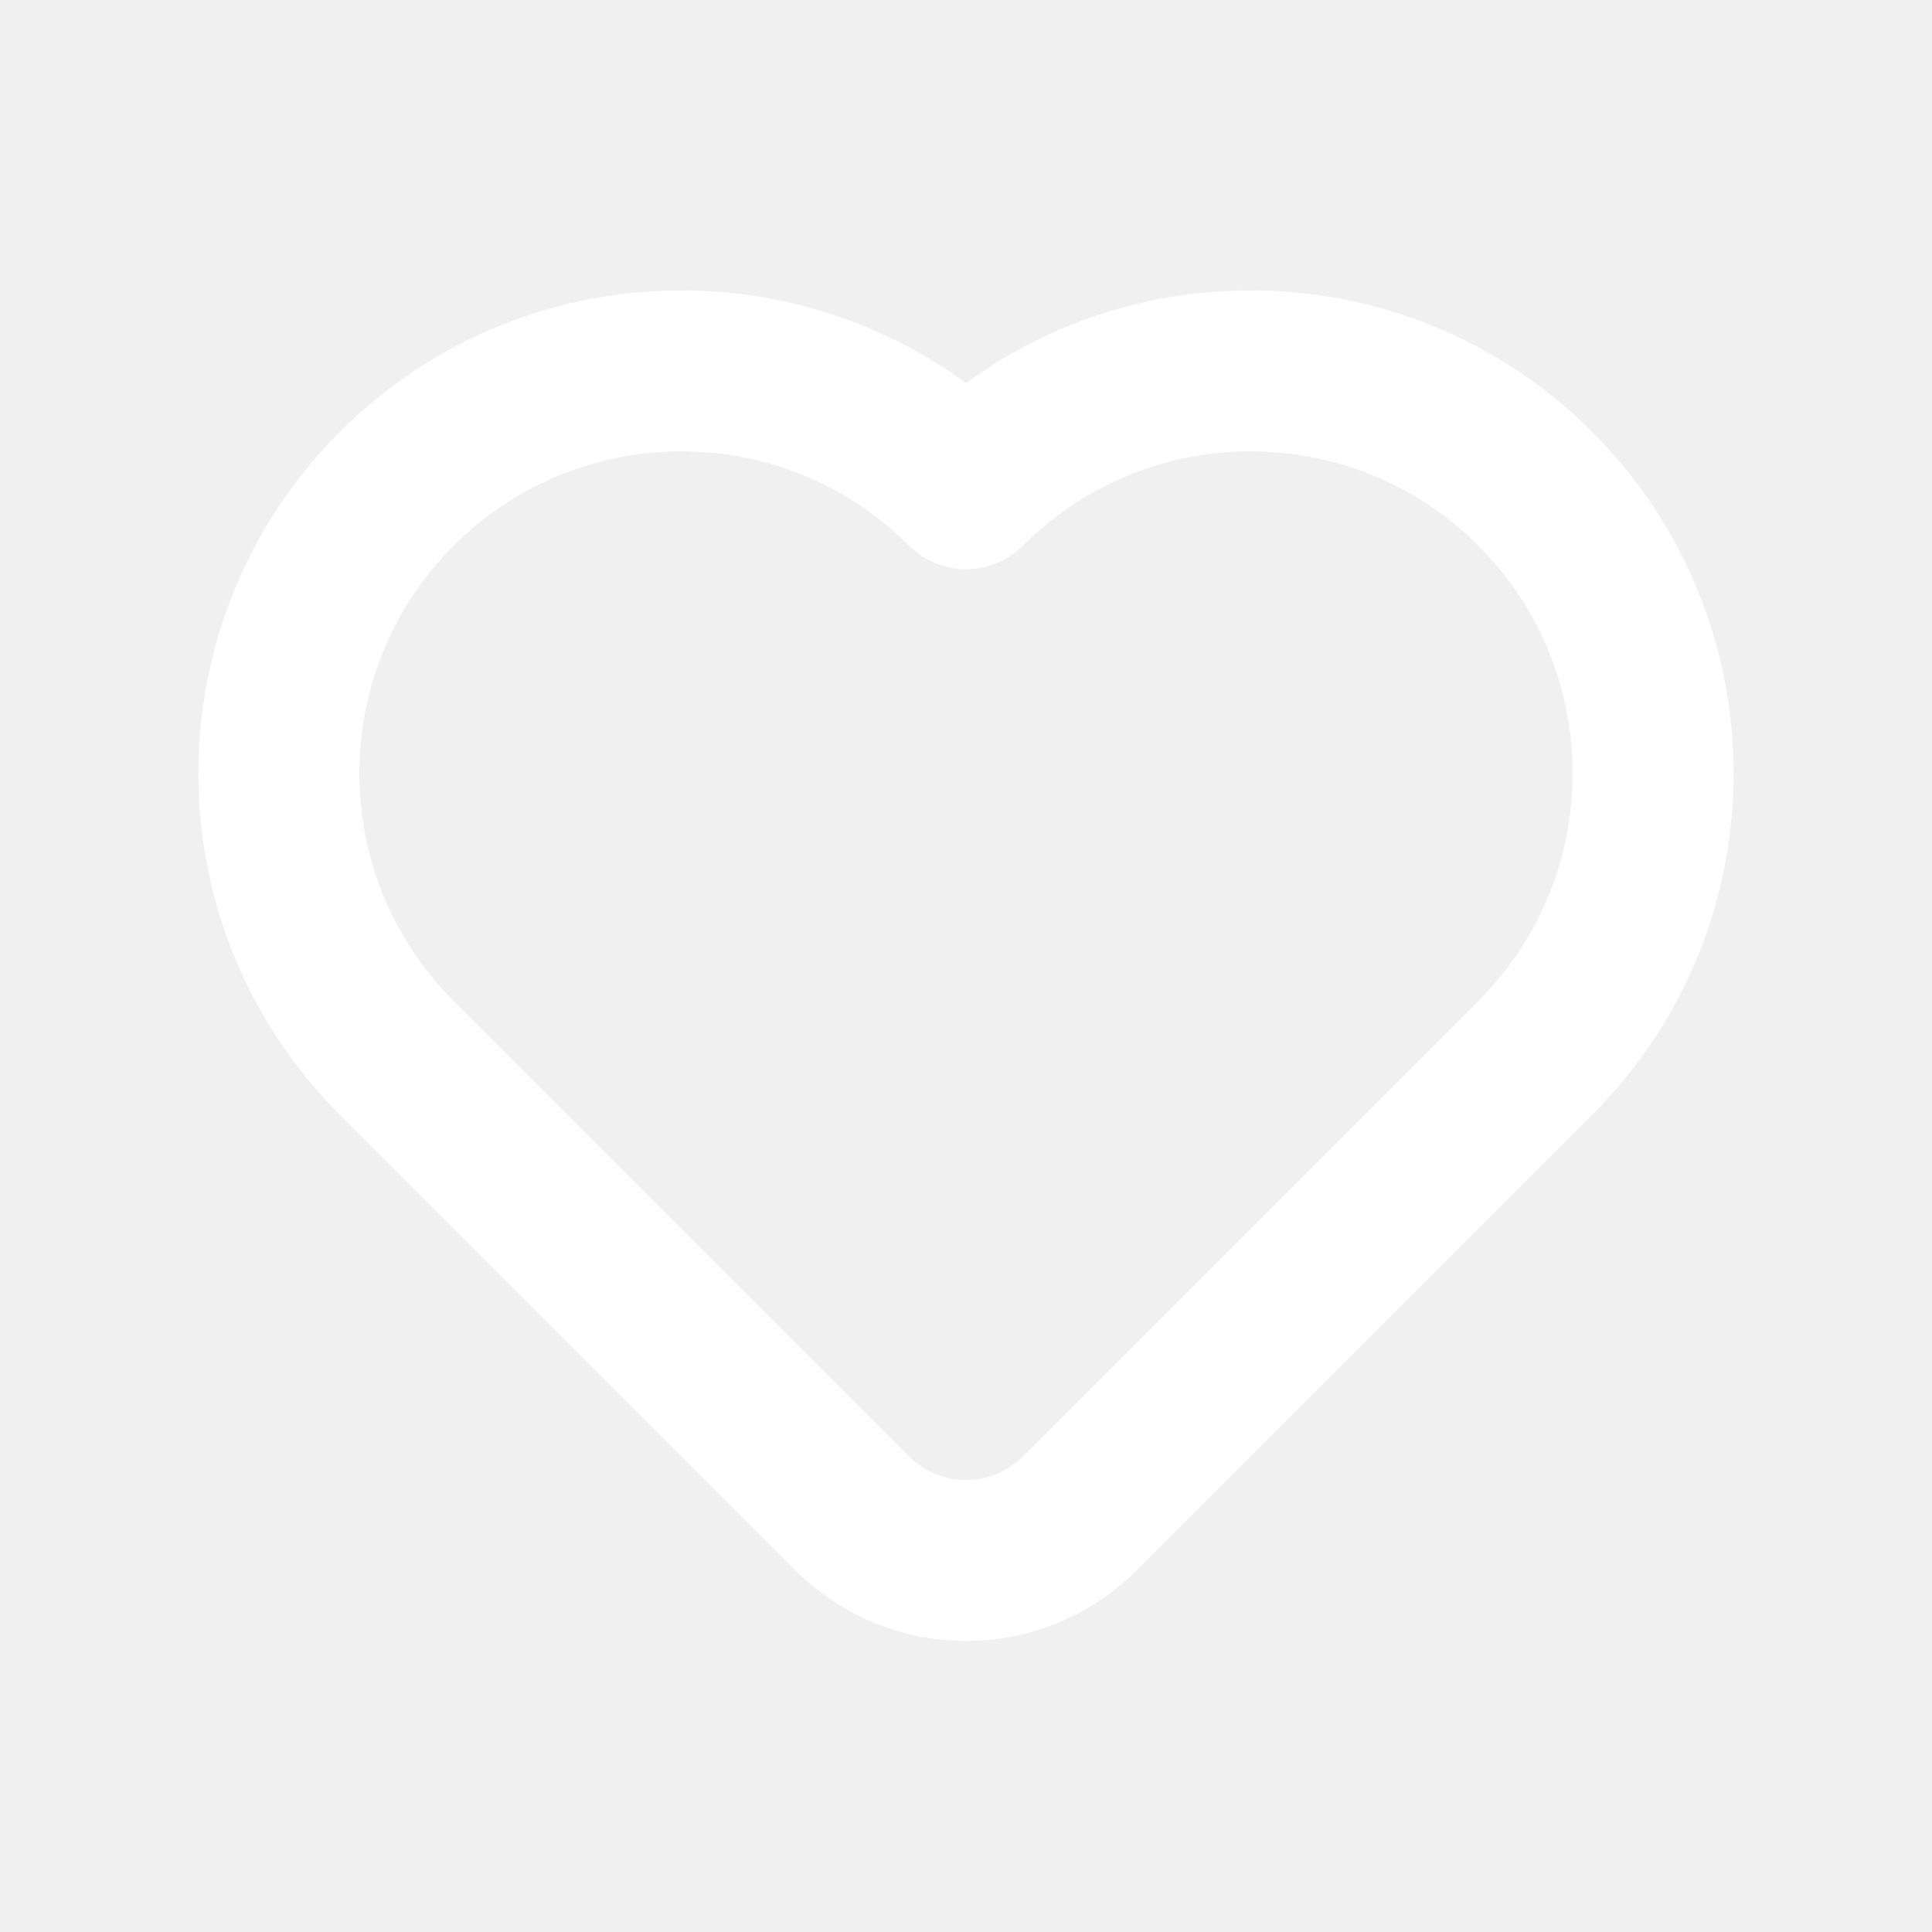
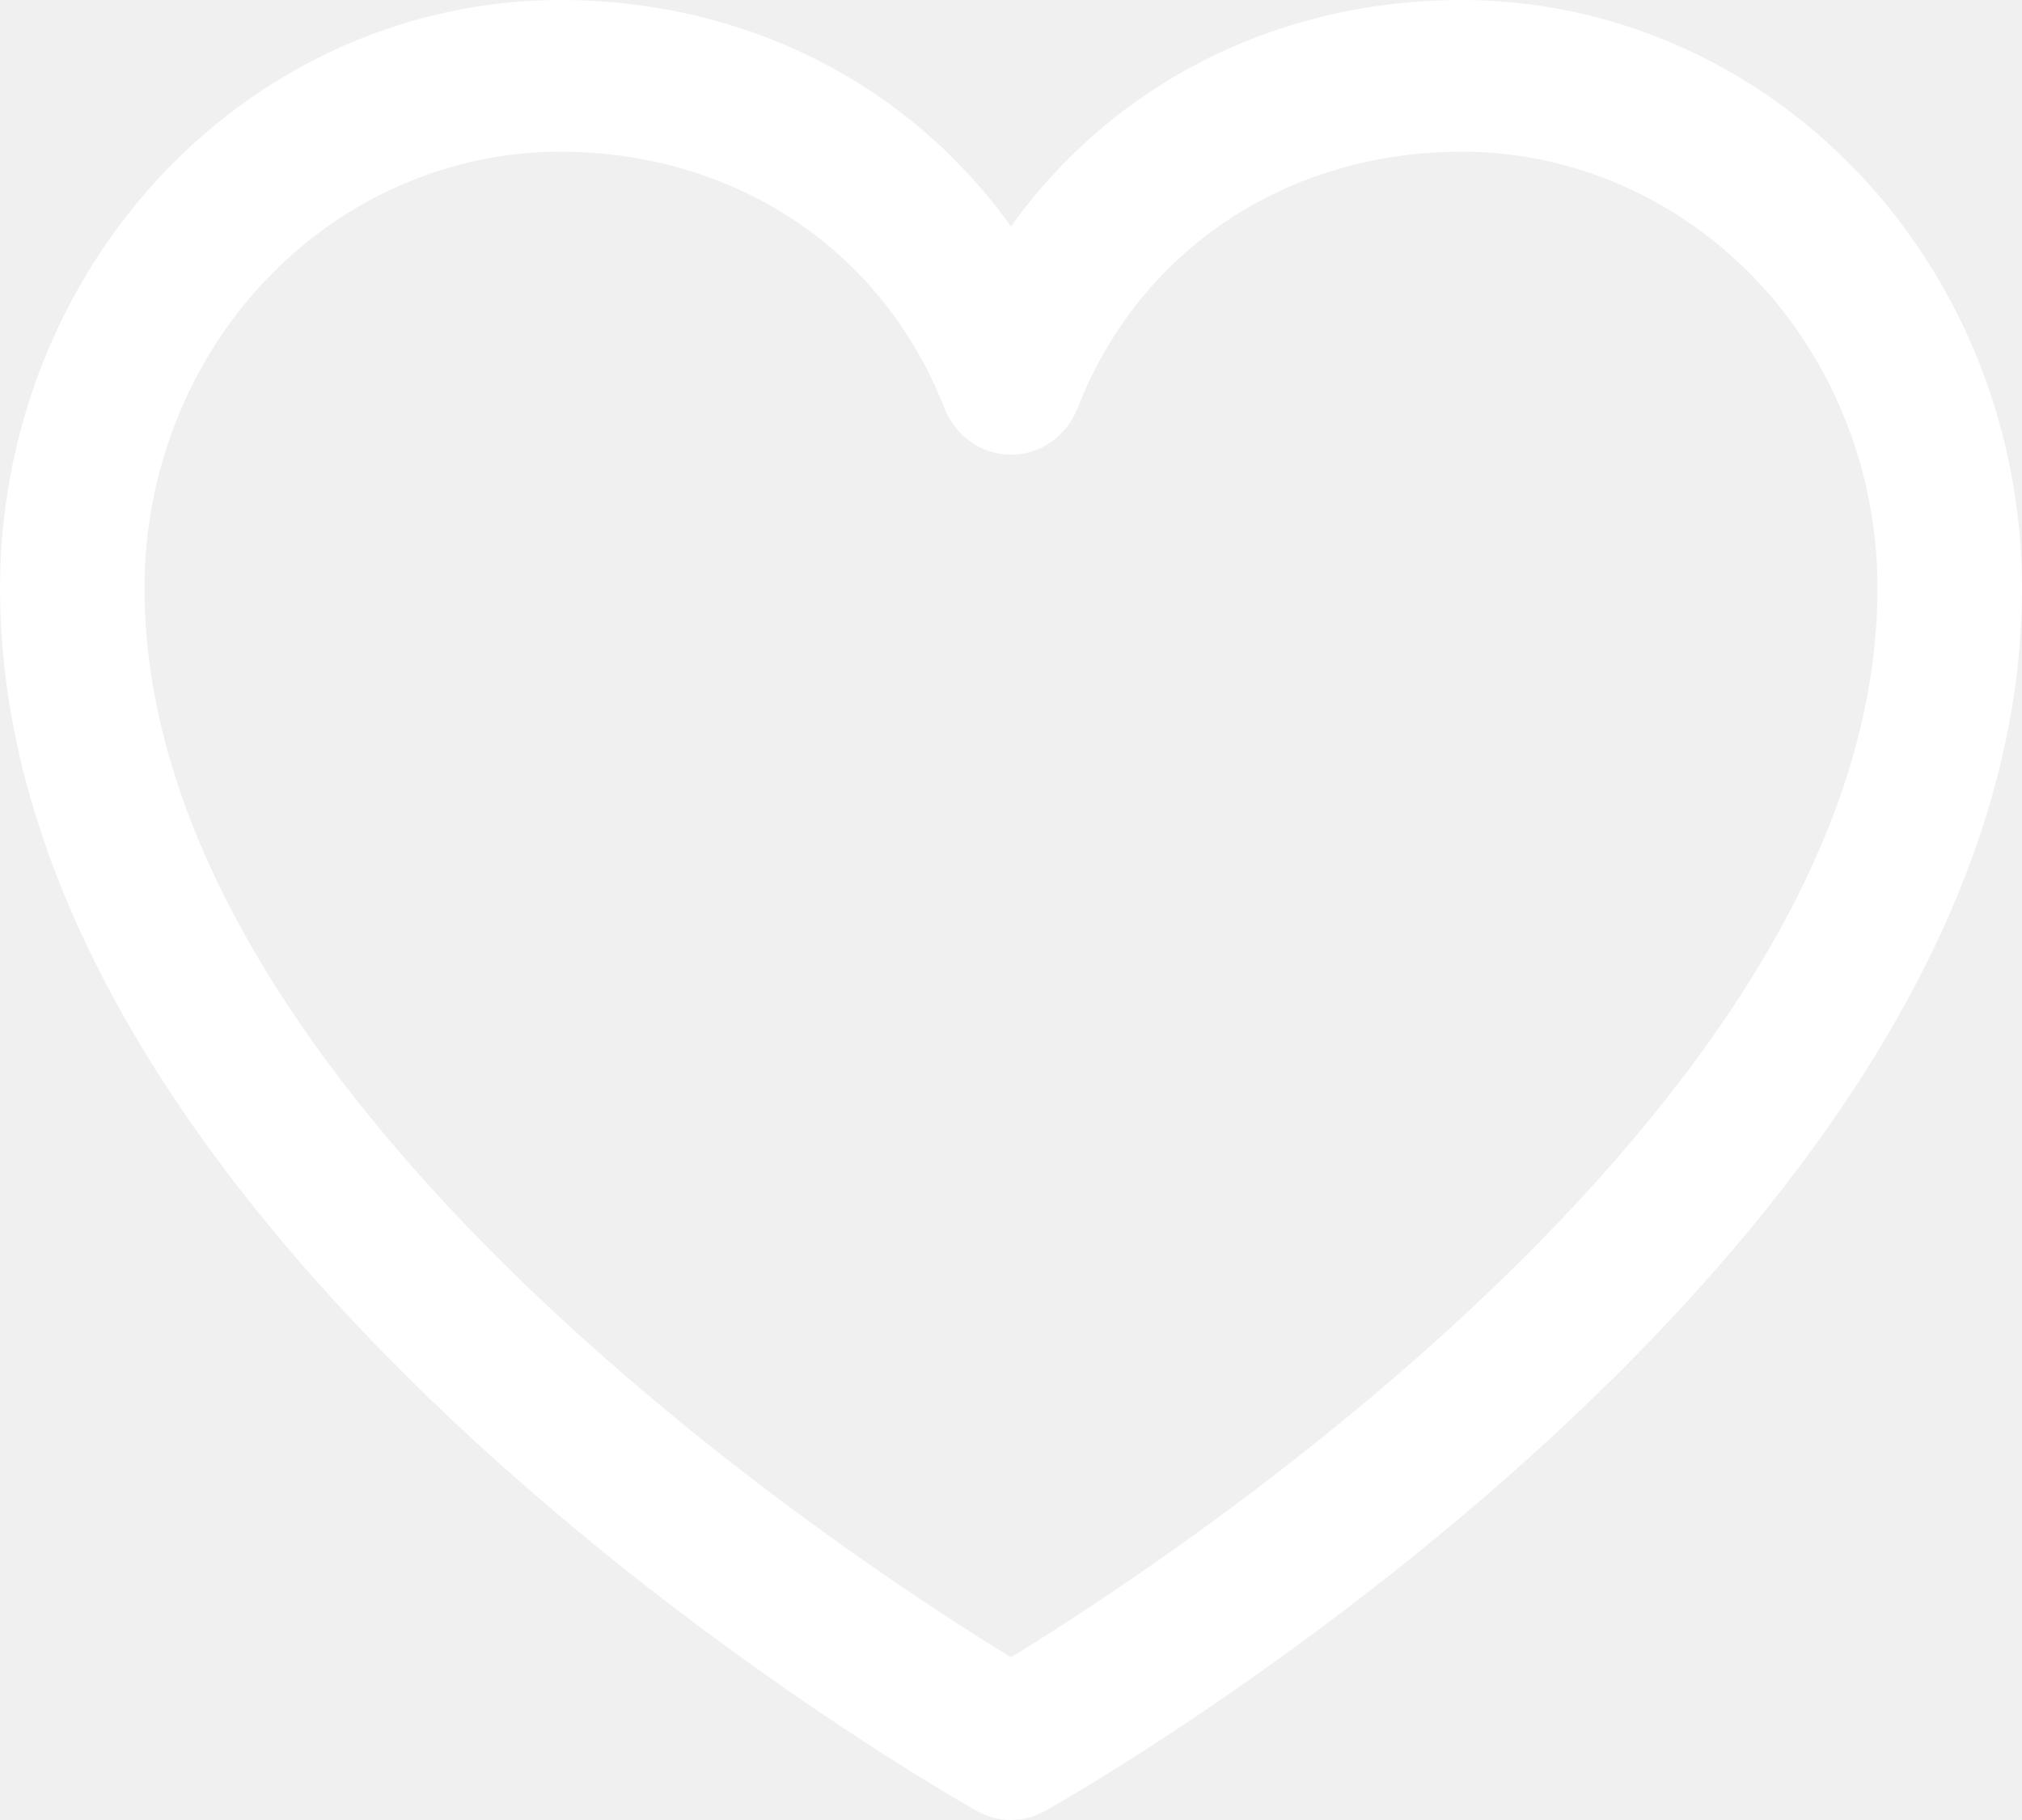
- <svg xmlns="http://www.w3.org/2000/svg" width="24" height="24" viewBox="0 0 24 24" fill="none">
-   <path d="M19.071 13.142L13.414 18.799C12.633 19.58 11.367 19.58 10.586 18.799L4.929 13.142C2.976 11.19 2.976 8.024 4.929 6.071C6.882 4.119 10.047 4.119 12 6.071C13.953 4.119 17.119 4.119 19.071 6.071C21.024 8.024 21.024 11.19 19.071 13.142Z" stroke="white" stroke-width="2" stroke-linecap="round" stroke-linejoin="round" />
+ <svg xmlns="http://www.w3.org/2000/svg" width="20" height="18" viewBox="0 0 20 18" fill="none">
+   <path d="M14.464 0C12.62 0 11.006 0.833 10 2.24C8.994 0.833 7.379 0 5.536 0C4.068 0.002 2.661 0.615 1.623 1.705C0.585 2.795 0.002 4.272 0 5.814C0 12.378 9.267 17.691 9.662 17.91C9.766 17.969 9.882 18 10 18C10.118 18 10.234 17.969 10.338 17.91C10.733 17.691 20 12.378 20 5.814C19.998 4.272 19.415 2.795 18.377 1.705C17.339 0.615 15.932 0.002 14.464 0ZM10 16.391C8.37 15.394 1.429 10.848 1.429 5.814C1.43 4.67 1.863 3.574 2.633 2.765C3.403 1.957 4.447 1.502 5.536 1.5C7.272 1.5 8.73 2.472 9.339 4.032C9.393 4.17 9.485 4.287 9.602 4.37C9.72 4.453 9.858 4.497 10 4.497C10.142 4.497 10.28 4.453 10.398 4.37C10.515 4.287 10.607 4.17 10.661 4.032C11.27 2.469 12.728 1.5 14.464 1.5C15.553 1.502 16.597 1.957 17.367 2.765C18.137 3.574 18.57 4.67 18.571 5.814C18.571 10.841 11.629 15.393 10 16.391Z" fill="white" />
</svg>
